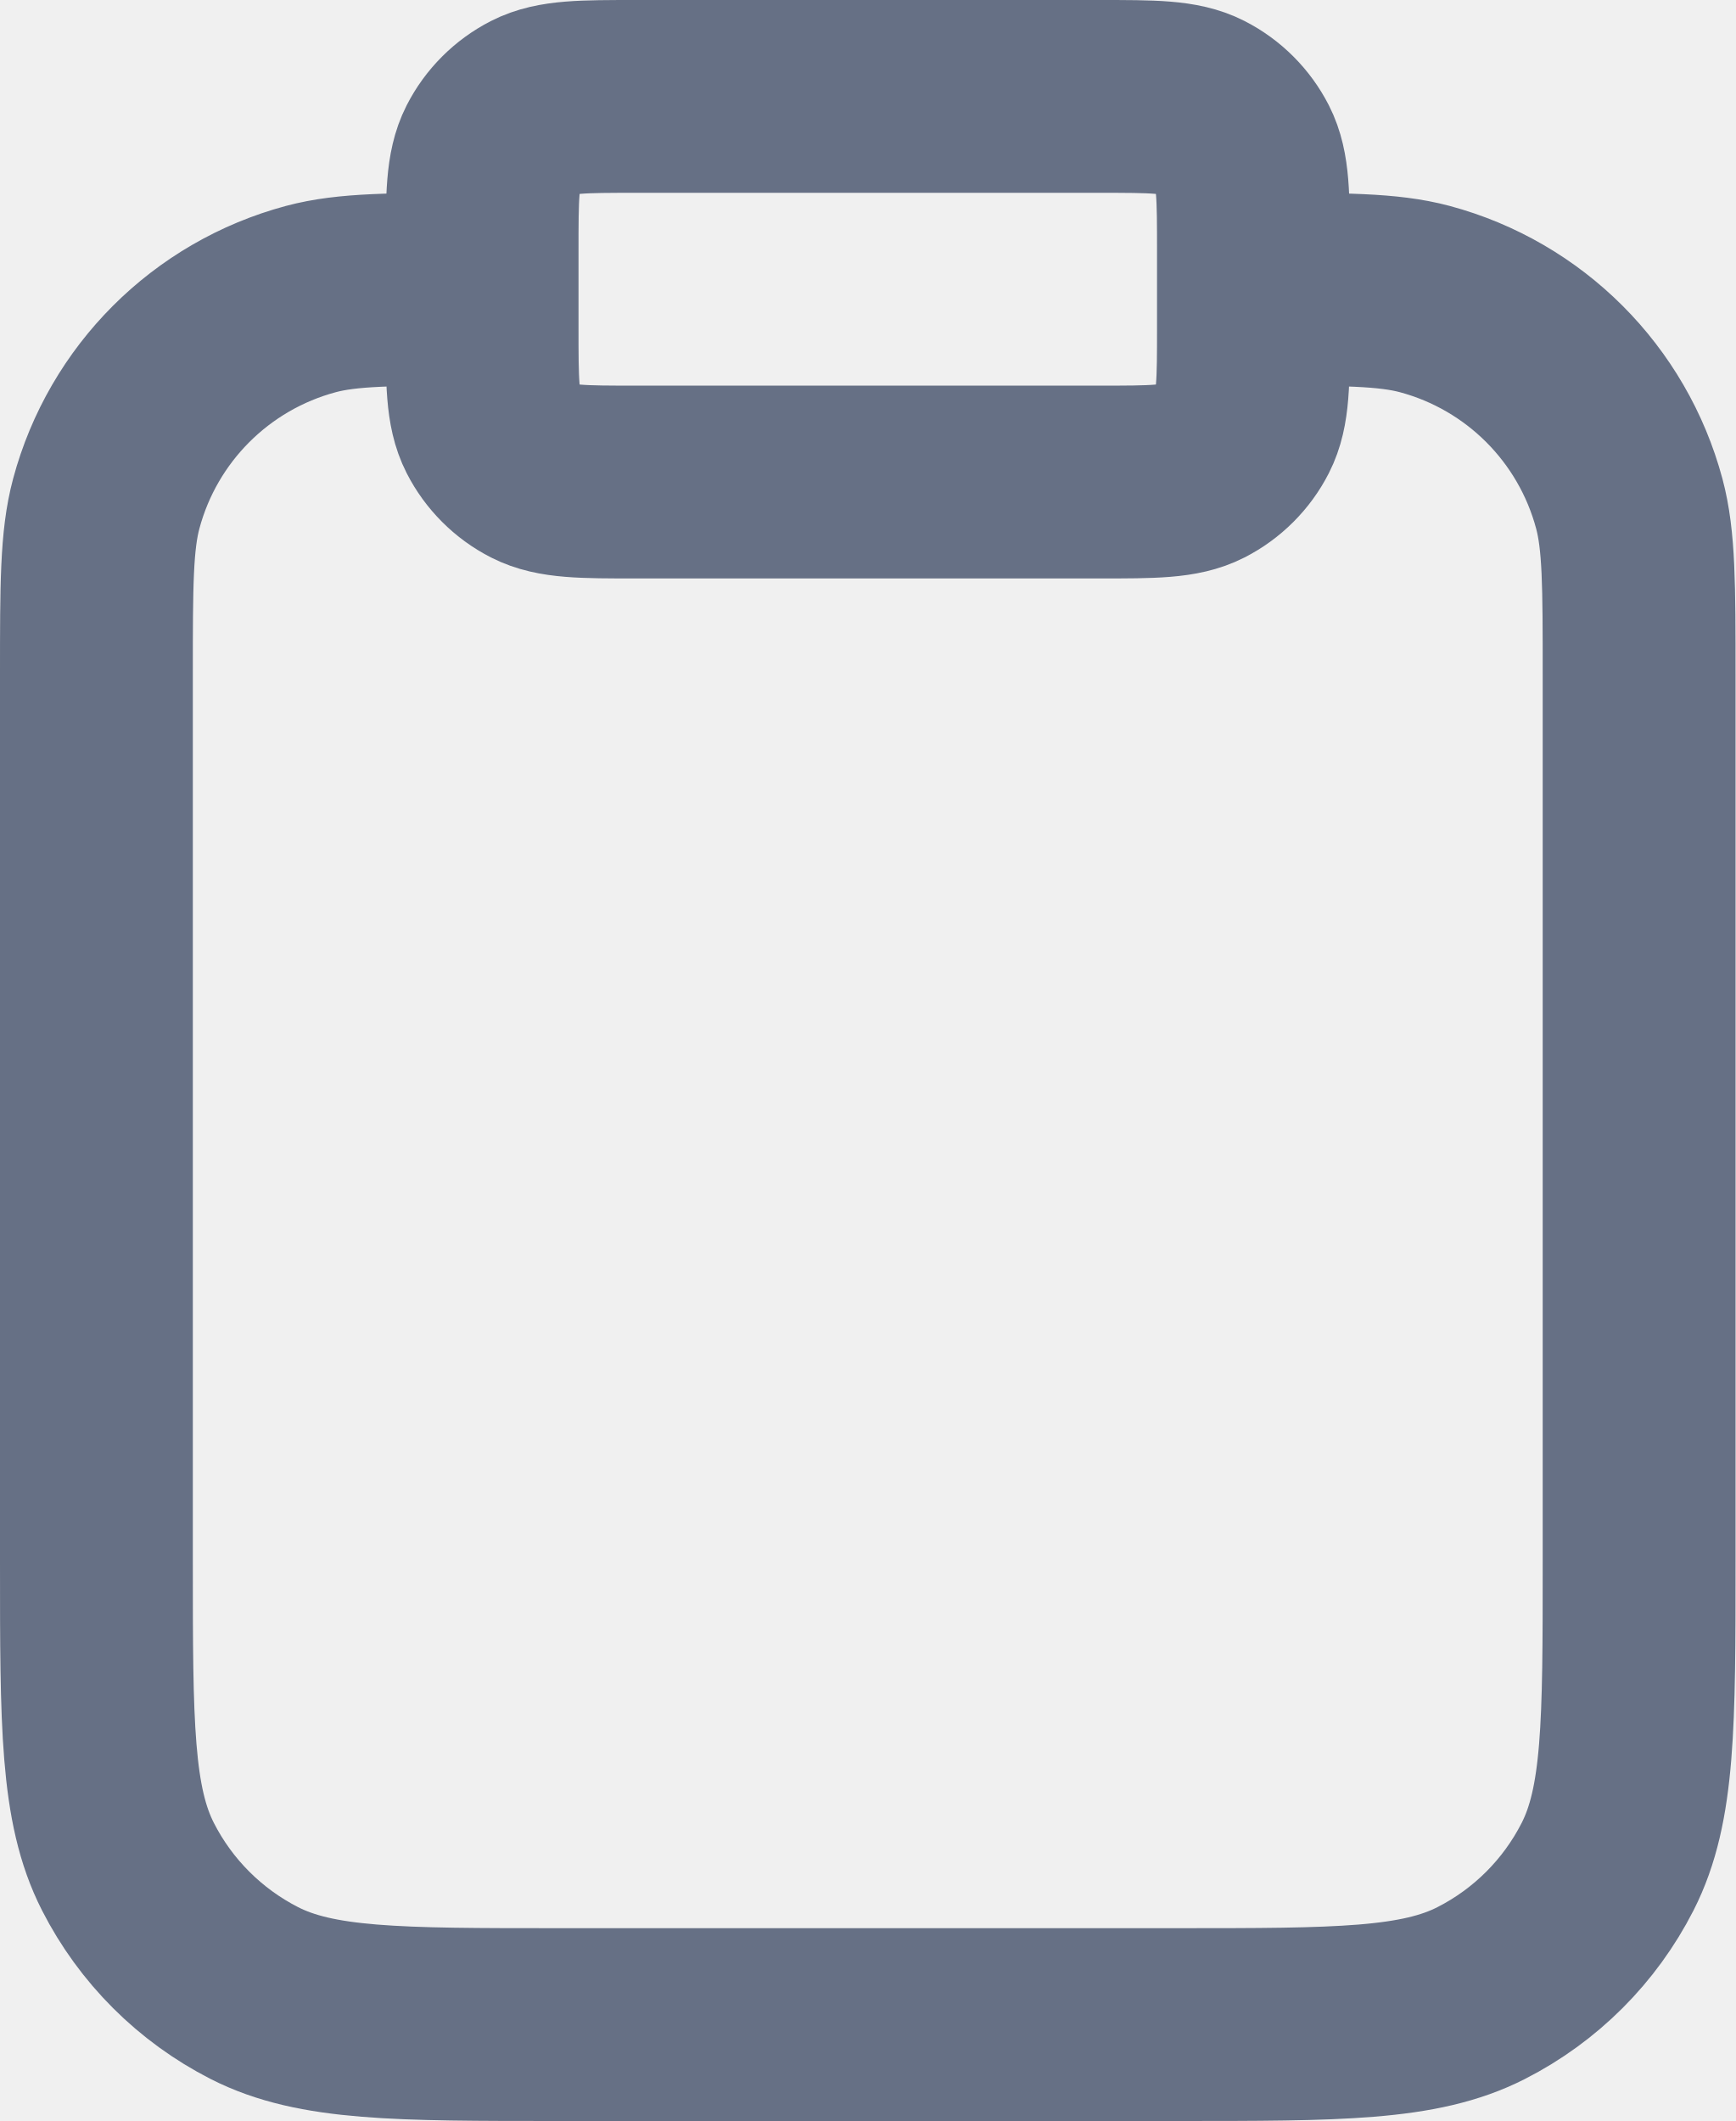
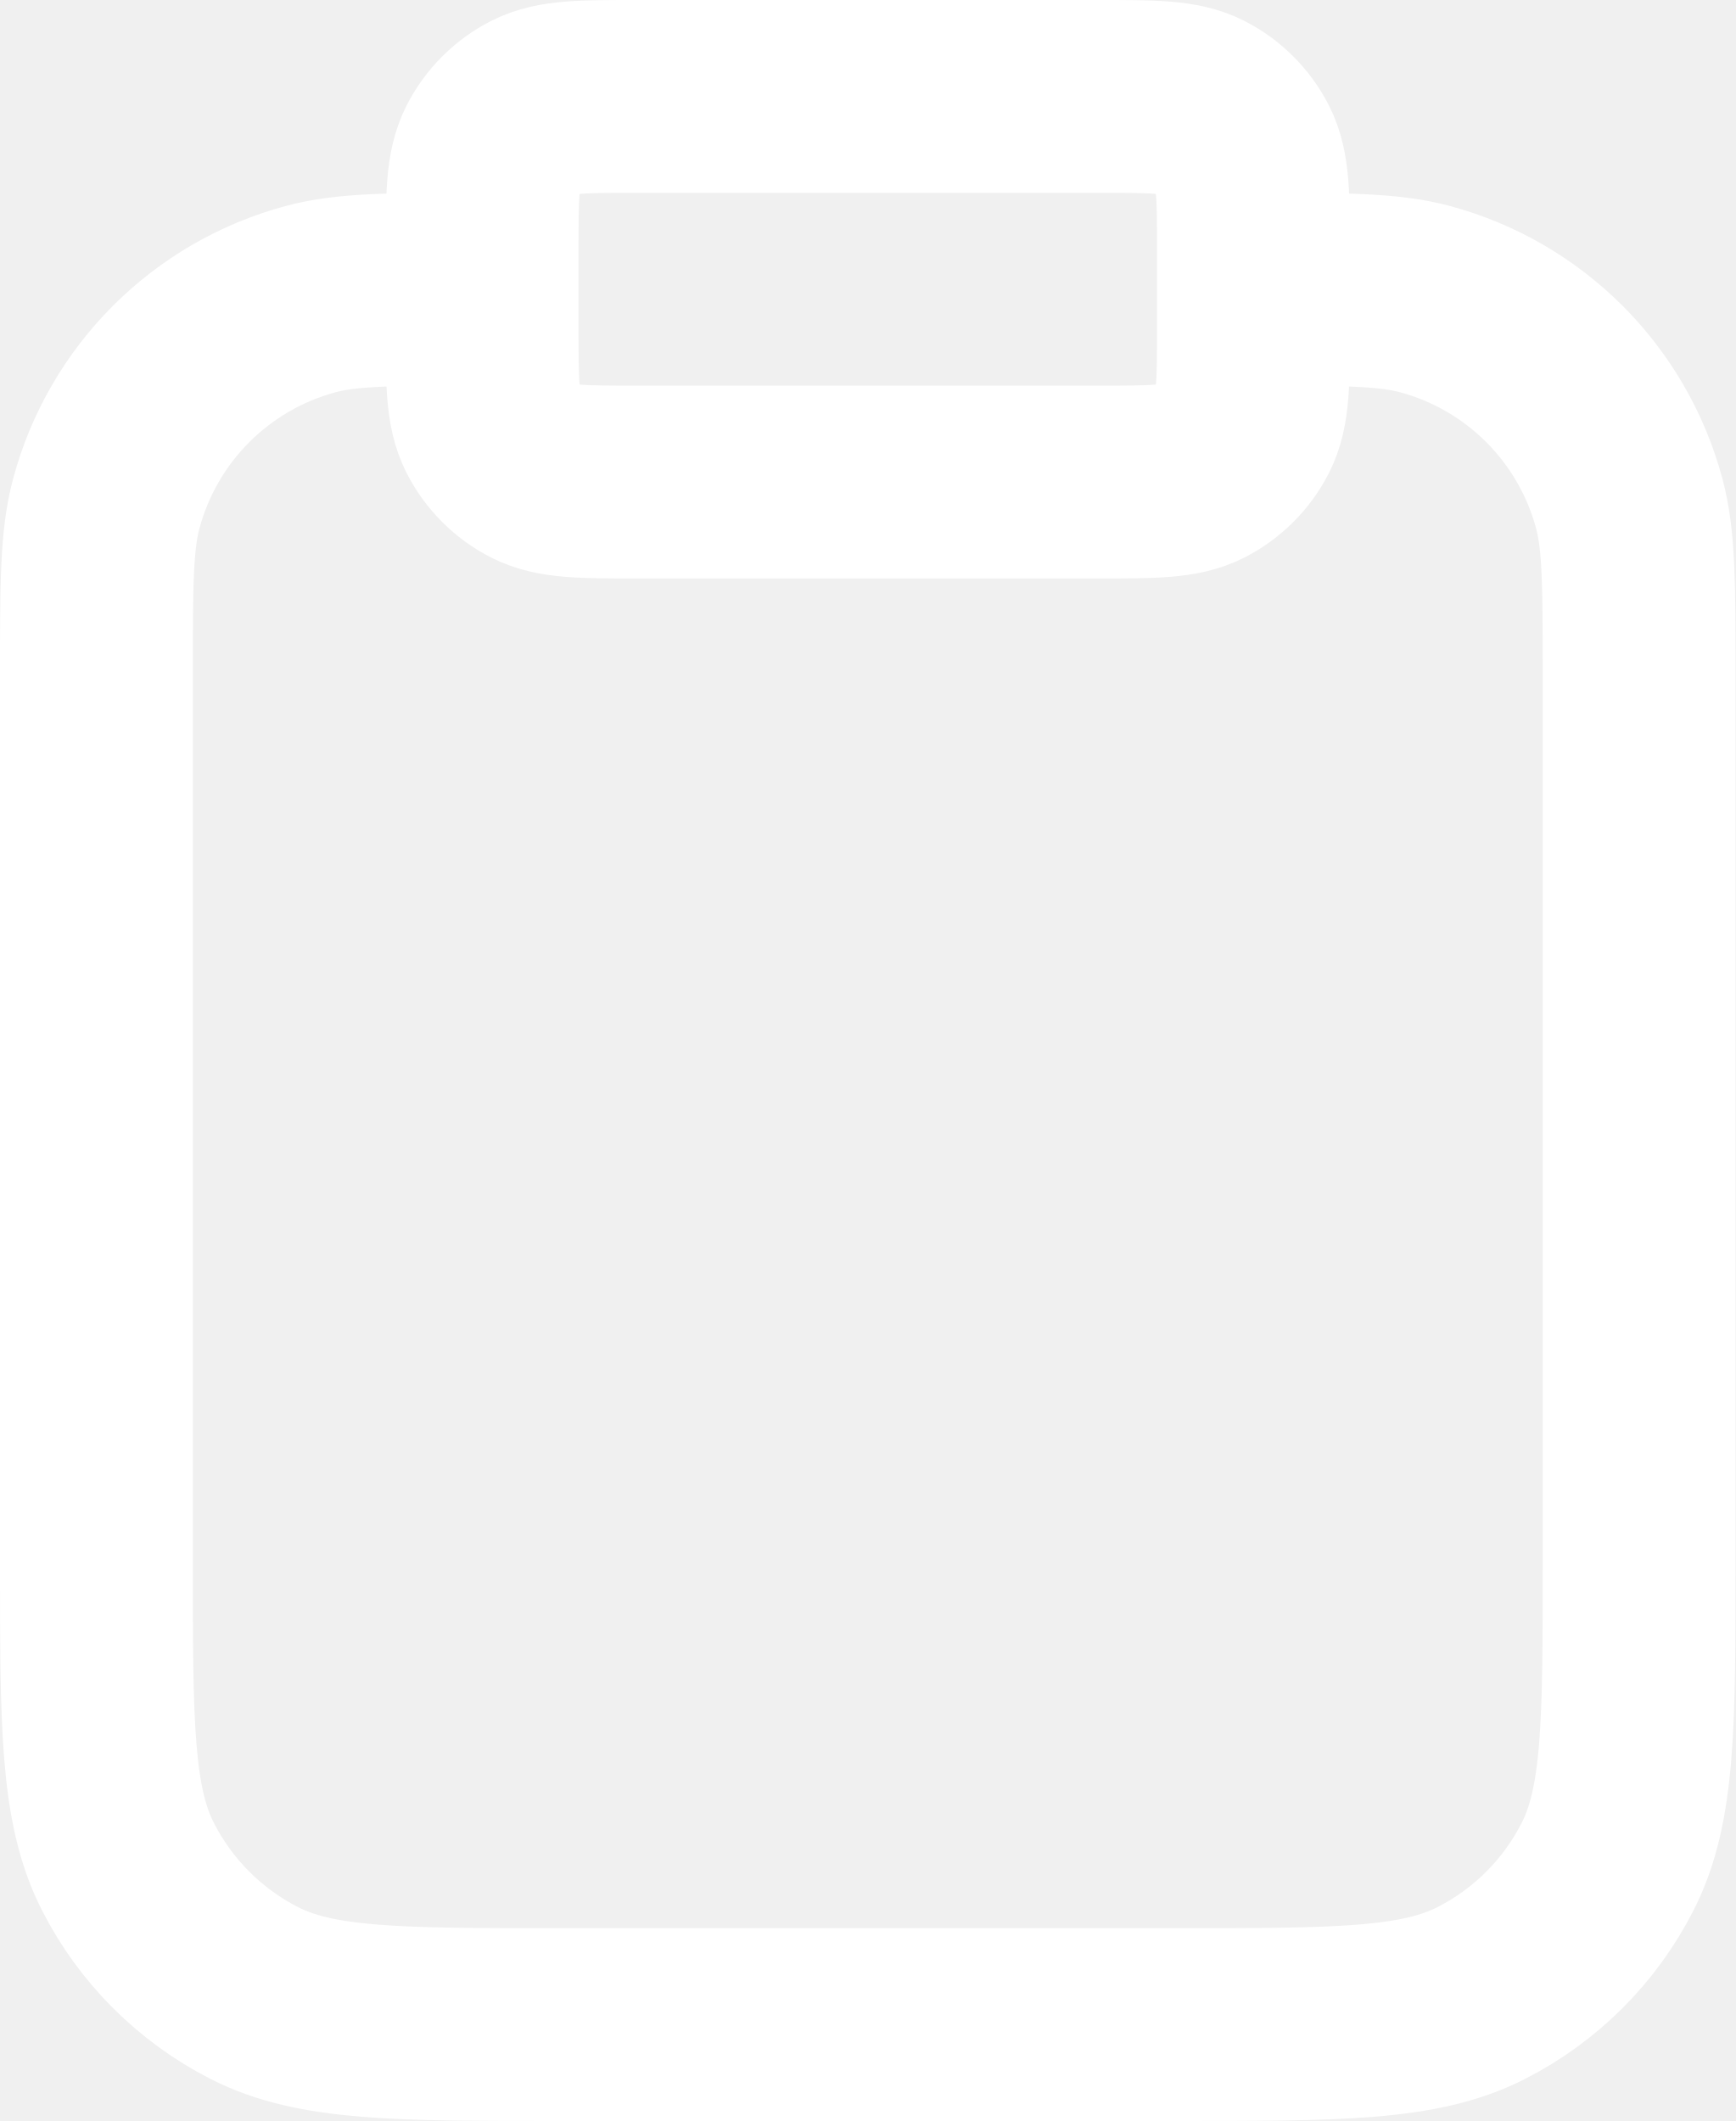
<svg xmlns="http://www.w3.org/2000/svg" width="18" height="22" viewBox="0 0 18 22" fill="none">
-   <path d="M13 3C13.93 3 14.395 3 14.777 3.102C15.812 3.38 16.62 4.188 16.898 5.224C17 5.605 17 6.07 17 7V16.2C17 17.88 17 18.72 16.673 19.362C16.385 19.927 15.927 20.385 15.362 20.673C14.72 21 13.88 21 12.2 21H5.8C4.12 21 3.28 21 2.638 20.673C2.074 20.385 1.615 19.927 1.327 19.362C1 18.72 1 17.88 1 16.2V7C1 6.07 1 5.605 1.102 5.224C1.38 4.188 2.188 3.38 3.224 3.102C3.605 3 4.07 3 5 3M6.6 5H11.4C11.96 5 12.24 5 12.454 4.891C12.642 4.795 12.795 4.642 12.891 4.454C13 4.24 13 3.96 13 3.4V2.6C13 2.04 13 1.76 12.891 1.546C12.795 1.358 12.642 1.205 12.454 1.109C12.24 1 11.96 1 11.4 1H6.6C6.04 1 5.76 1 5.546 1.109C5.358 1.205 5.205 1.358 5.109 1.546C5 1.76 5 2.04 5 2.6V3.4C5 3.96 5 4.24 5.109 4.454C5.205 4.642 5.358 4.795 5.546 4.891C5.76 5 6.04 5 6.6 5Z" stroke="#667085" stroke-width="2" stroke-linecap="round" stroke-linejoin="round" />
+   <path d="M13 3C13.93 3 14.395 3 14.777 3.102C15.812 3.38 16.62 4.188 16.898 5.224C17 5.605 17 6.07 17 7V16.2C17 17.88 17 18.72 16.673 19.362C16.385 19.927 15.927 20.385 15.362 20.673C14.72 21 13.88 21 12.2 21H5.8C4.12 21 3.28 21 2.638 20.673C2.074 20.385 1.615 19.927 1.327 19.362C1 18.72 1 17.88 1 16.2V7C1 6.07 1 5.605 1.102 5.224C1.38 4.188 2.188 3.38 3.224 3.102C3.605 3 4.07 3 5 3M6.6 5H11.4C11.96 5 12.24 5 12.454 4.891C12.642 4.795 12.795 4.642 12.891 4.454C13 4.24 13 3.96 13 3.4V2.6C13 2.04 13 1.76 12.891 1.546C12.795 1.358 12.642 1.205 12.454 1.109C12.24 1 11.96 1 11.4 1H6.6C6.04 1 5.76 1 5.546 1.109C5.358 1.205 5.205 1.358 5.109 1.546C5 1.76 5 2.04 5 2.6V3.4C5 3.96 5 4.24 5.109 4.454C5.205 4.642 5.358 4.795 5.546 4.891C5.76 5 6.04 5 6.6 5Z" stroke="#ffffff" stroke-width="2" stroke-linecap="round" stroke-linejoin="round" />
</svg>
